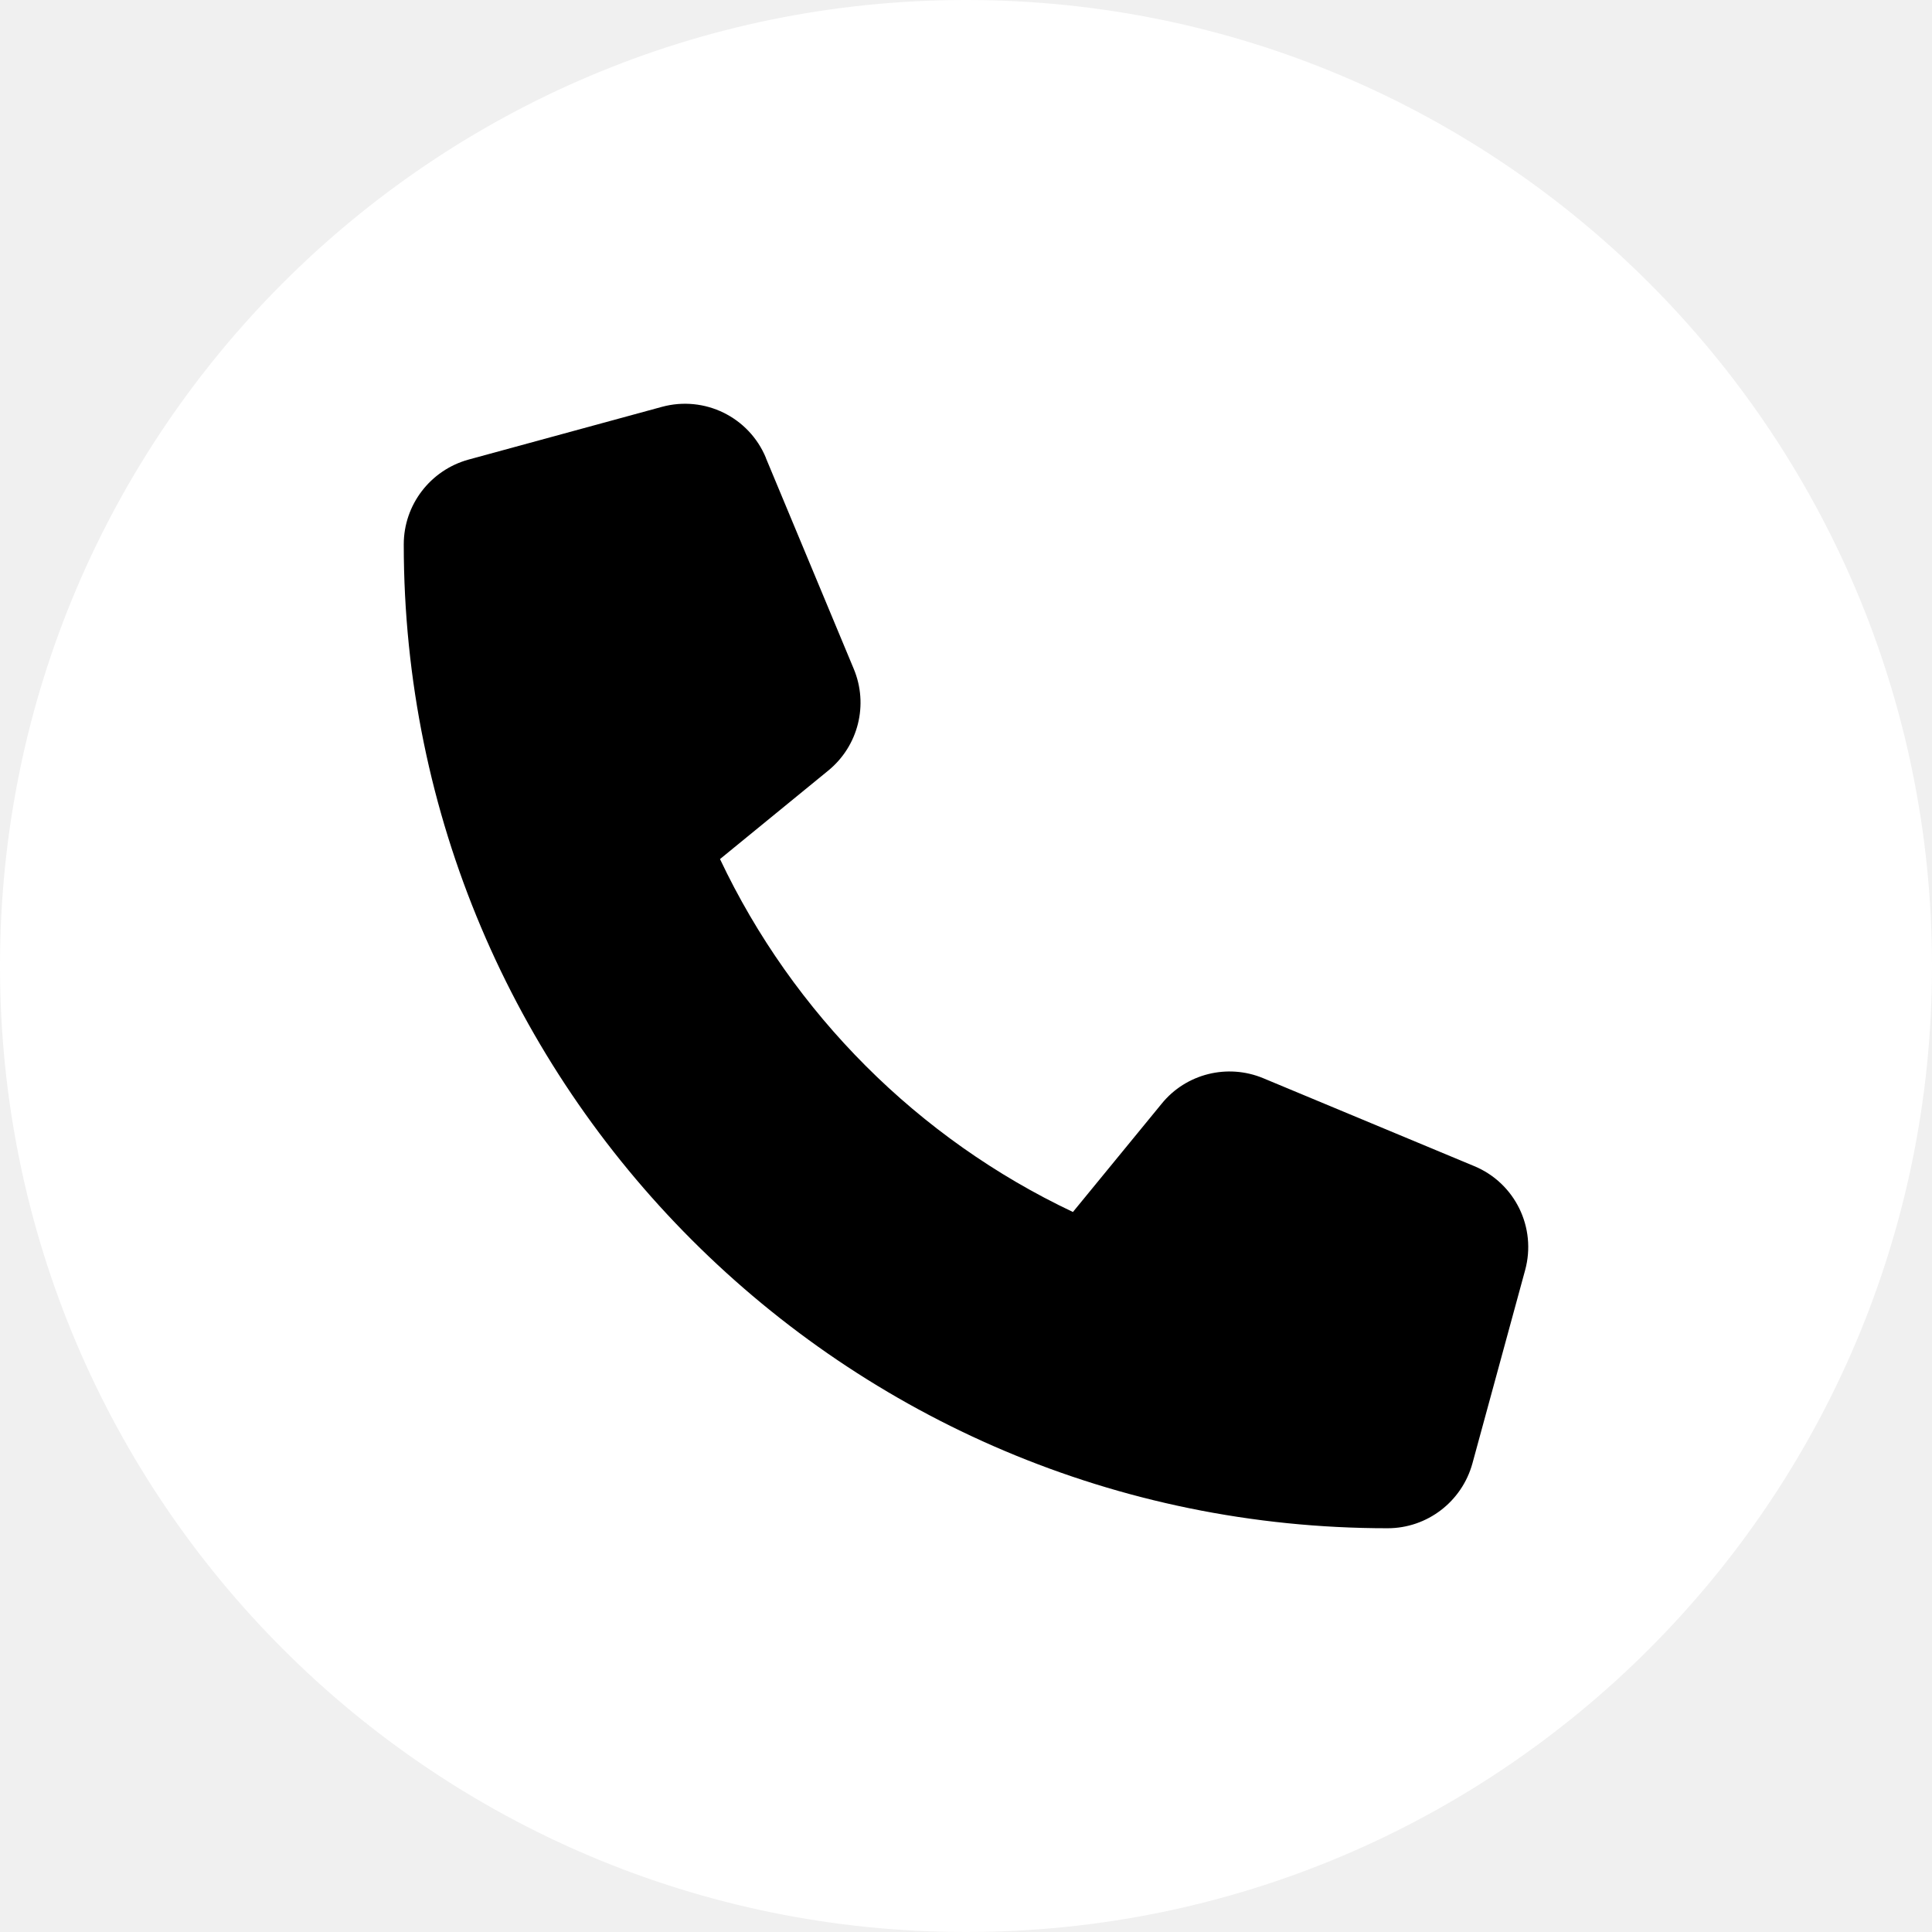
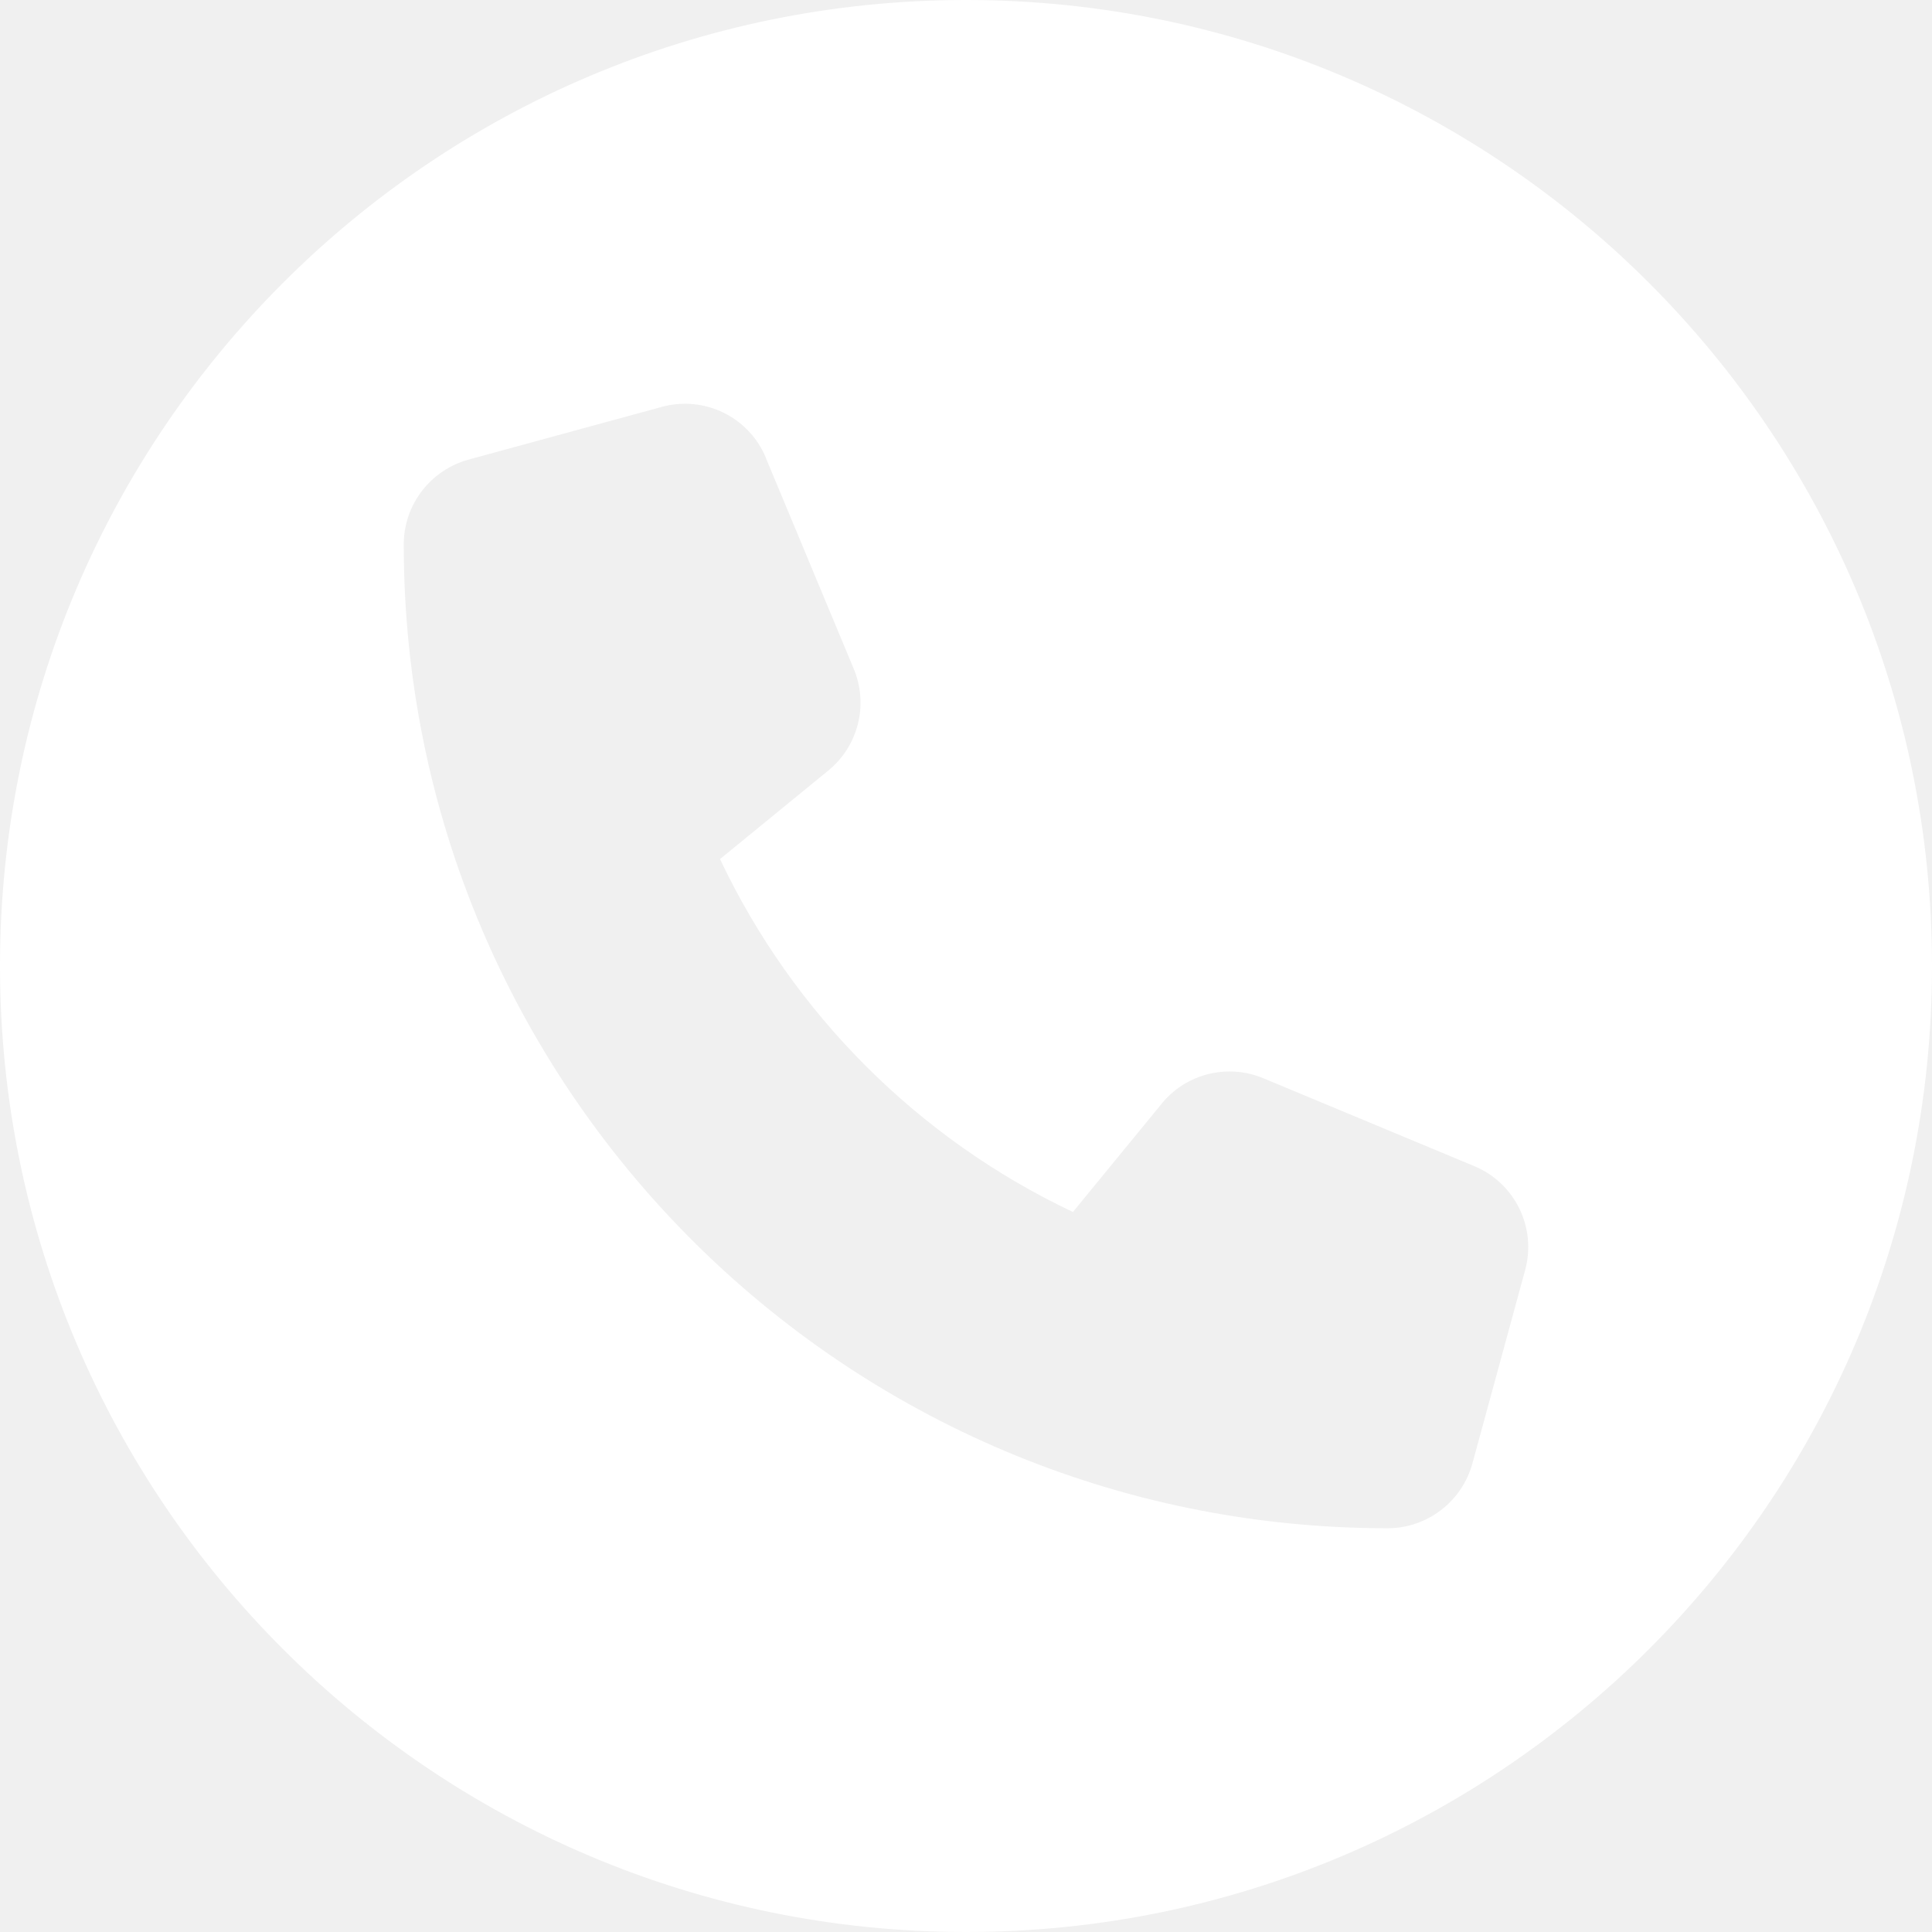
<svg xmlns="http://www.w3.org/2000/svg" width="512" height="512" viewBox="0 0 512 512" fill="none">
-   <circle cx="256" cy="256" r="256" fill="white" />
-   <path d="M202.973 121.33C198.491 110.505 186.677 104.743 175.386 107.828L124.169 121.796C114.042 124.59 107 133.785 107 144.261C107 288.25 223.75 405 367.738 405C378.215 405 387.41 397.958 390.204 387.831L404.172 336.614C407.257 325.323 401.495 313.509 390.67 309.027L334.797 285.747C325.31 281.789 314.31 284.525 307.85 292.498L284.337 321.191C243.364 301.81 210.19 268.636 190.809 227.663L219.502 204.208C227.475 197.69 230.211 186.748 226.253 177.261L202.973 121.389V121.33Z" fill="black" />
+   <path fill-rule="evenodd" clip-rule="evenodd" d="M256 512C397.385 512 512 397.385 512 256C512 114.615 397.385 0 256 0C114.615 0 0 114.615 0 256C0 397.385 114.615 512 256 512ZM175.386 107.828C186.677 104.743 198.491 110.505 202.973 121.331V121.389L226.253 177.261C230.211 186.748 227.475 197.689 219.502 204.208L190.809 227.663C210.19 268.636 243.364 301.811 284.337 321.191L307.85 292.499C314.31 284.525 325.31 281.79 334.797 285.747L390.67 309.027C401.495 313.509 407.257 325.323 404.172 336.614L390.204 387.831C387.41 397.958 378.215 405 367.739 405C223.75 405 107 288.25 107 144.262C107 133.785 114.042 124.59 124.169 121.796L175.386 107.828Z" fill="white" />
</svg>
